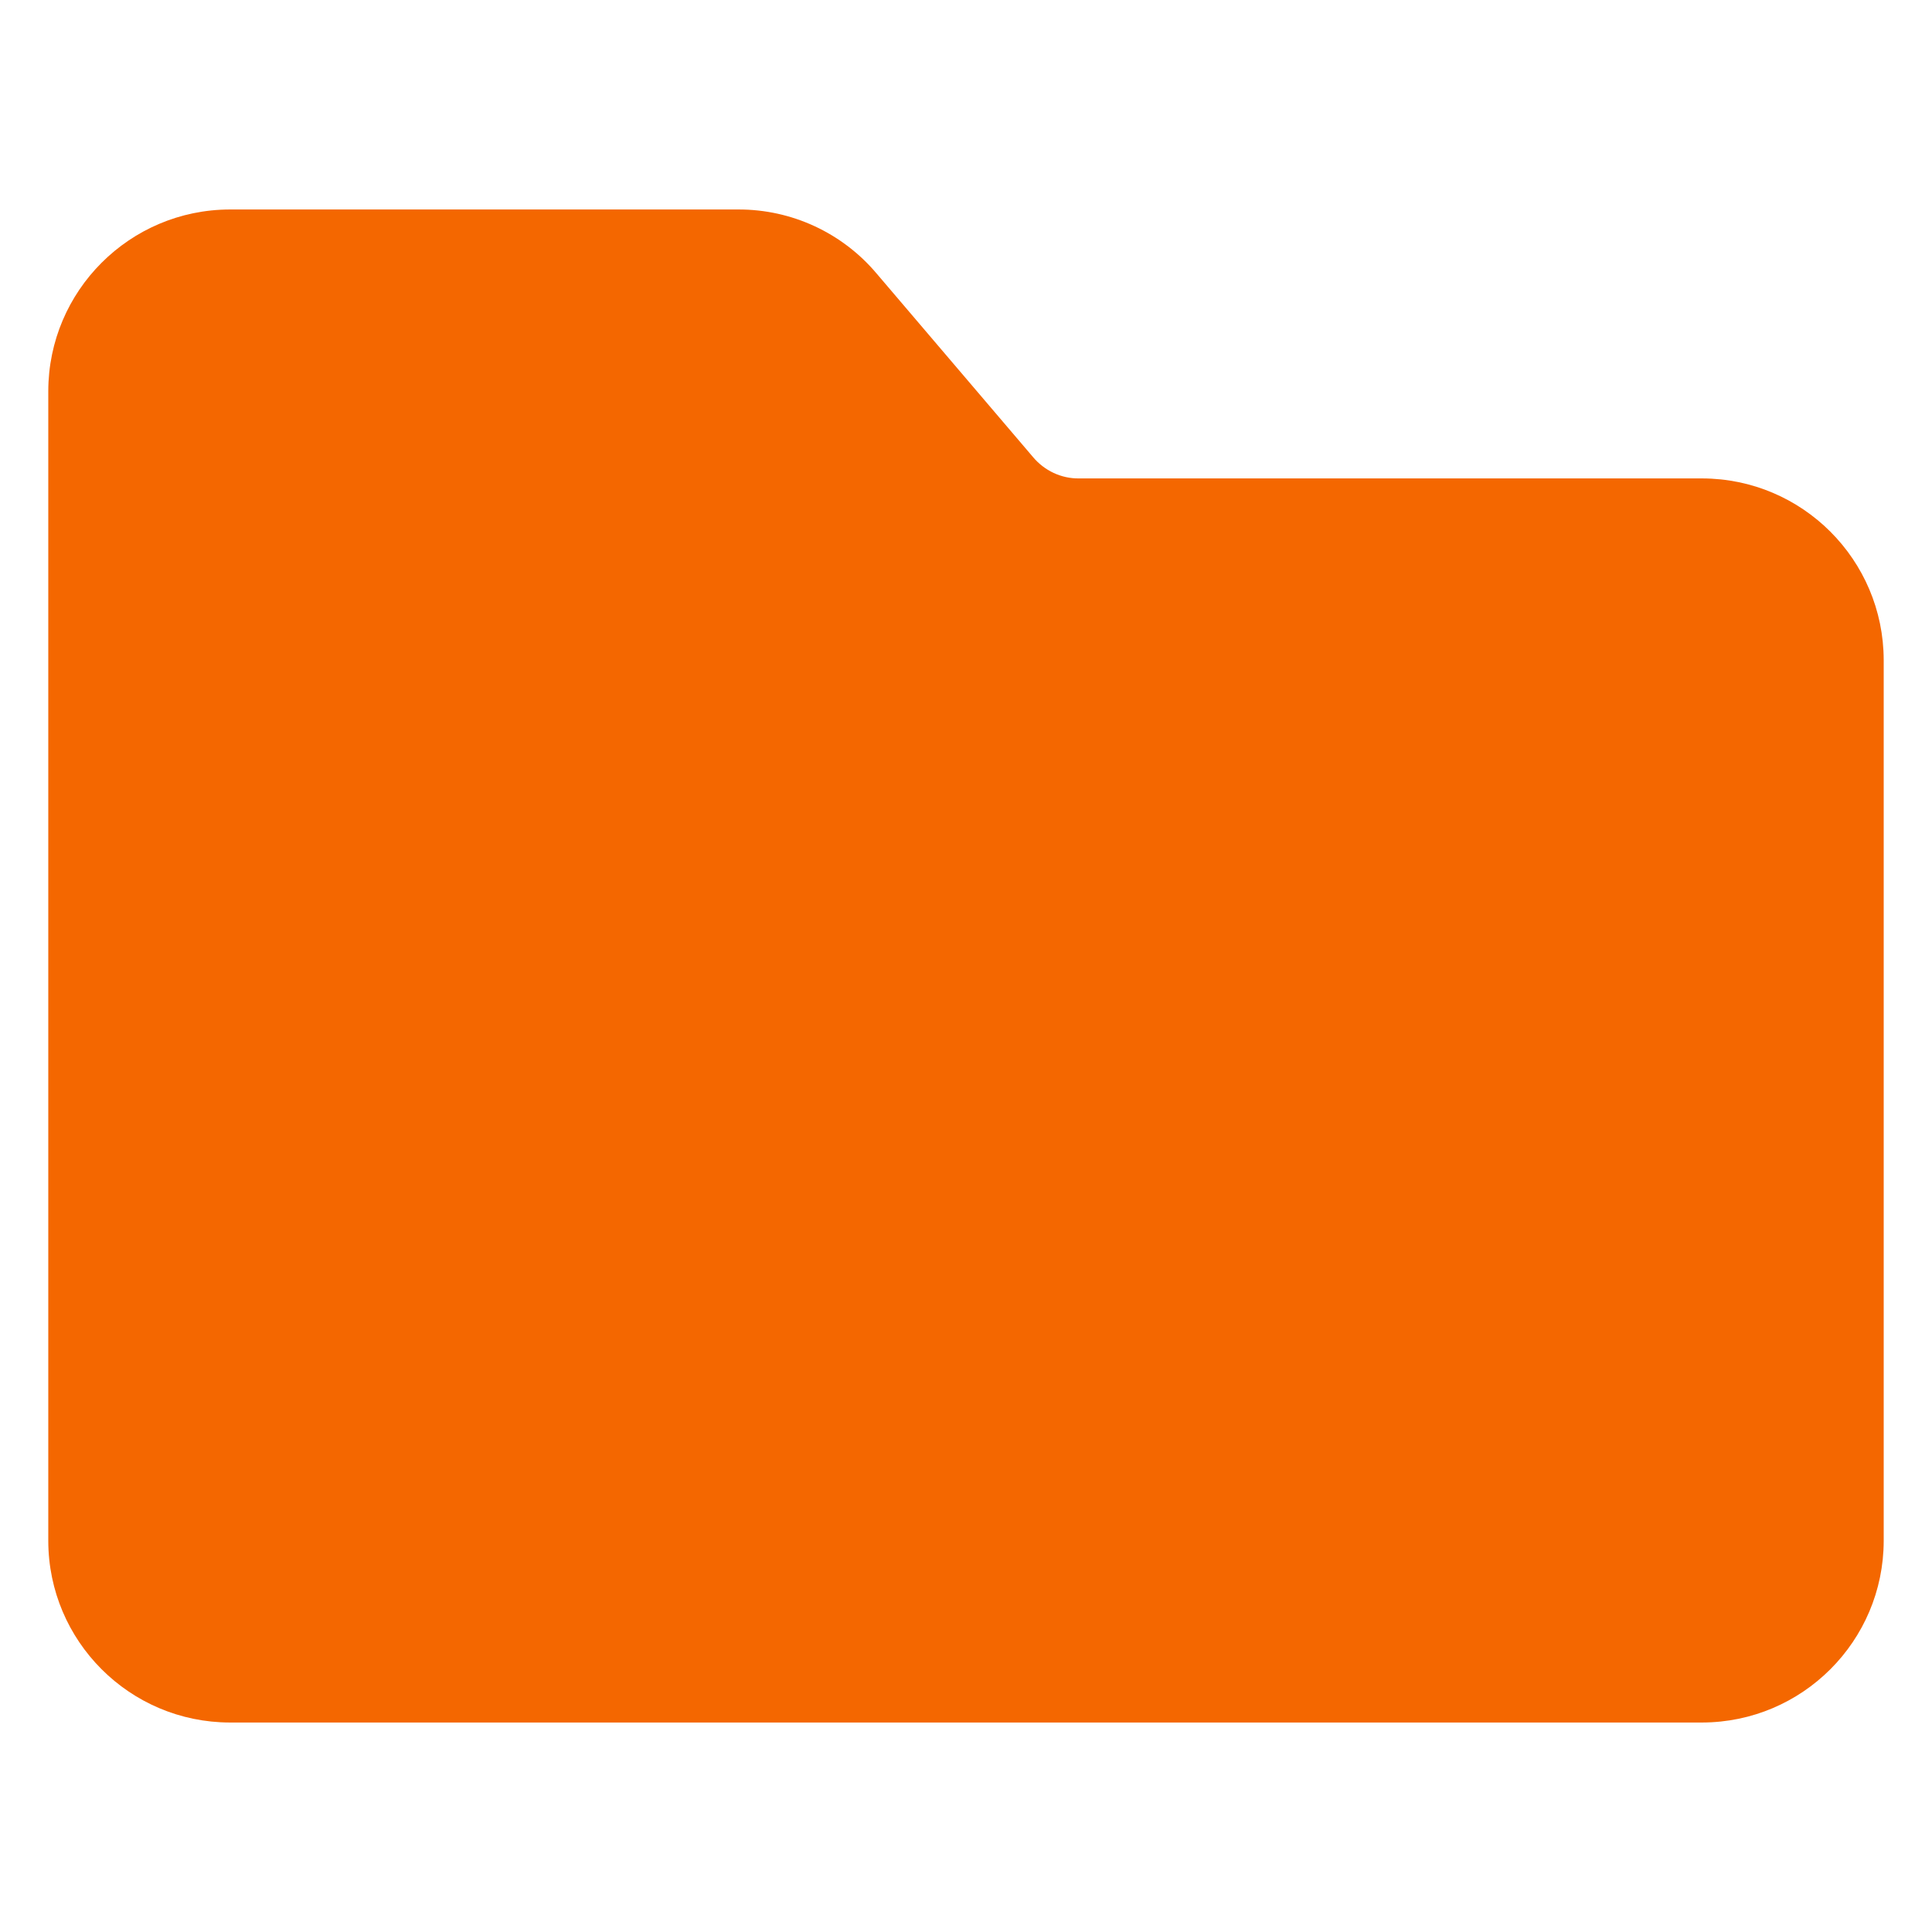
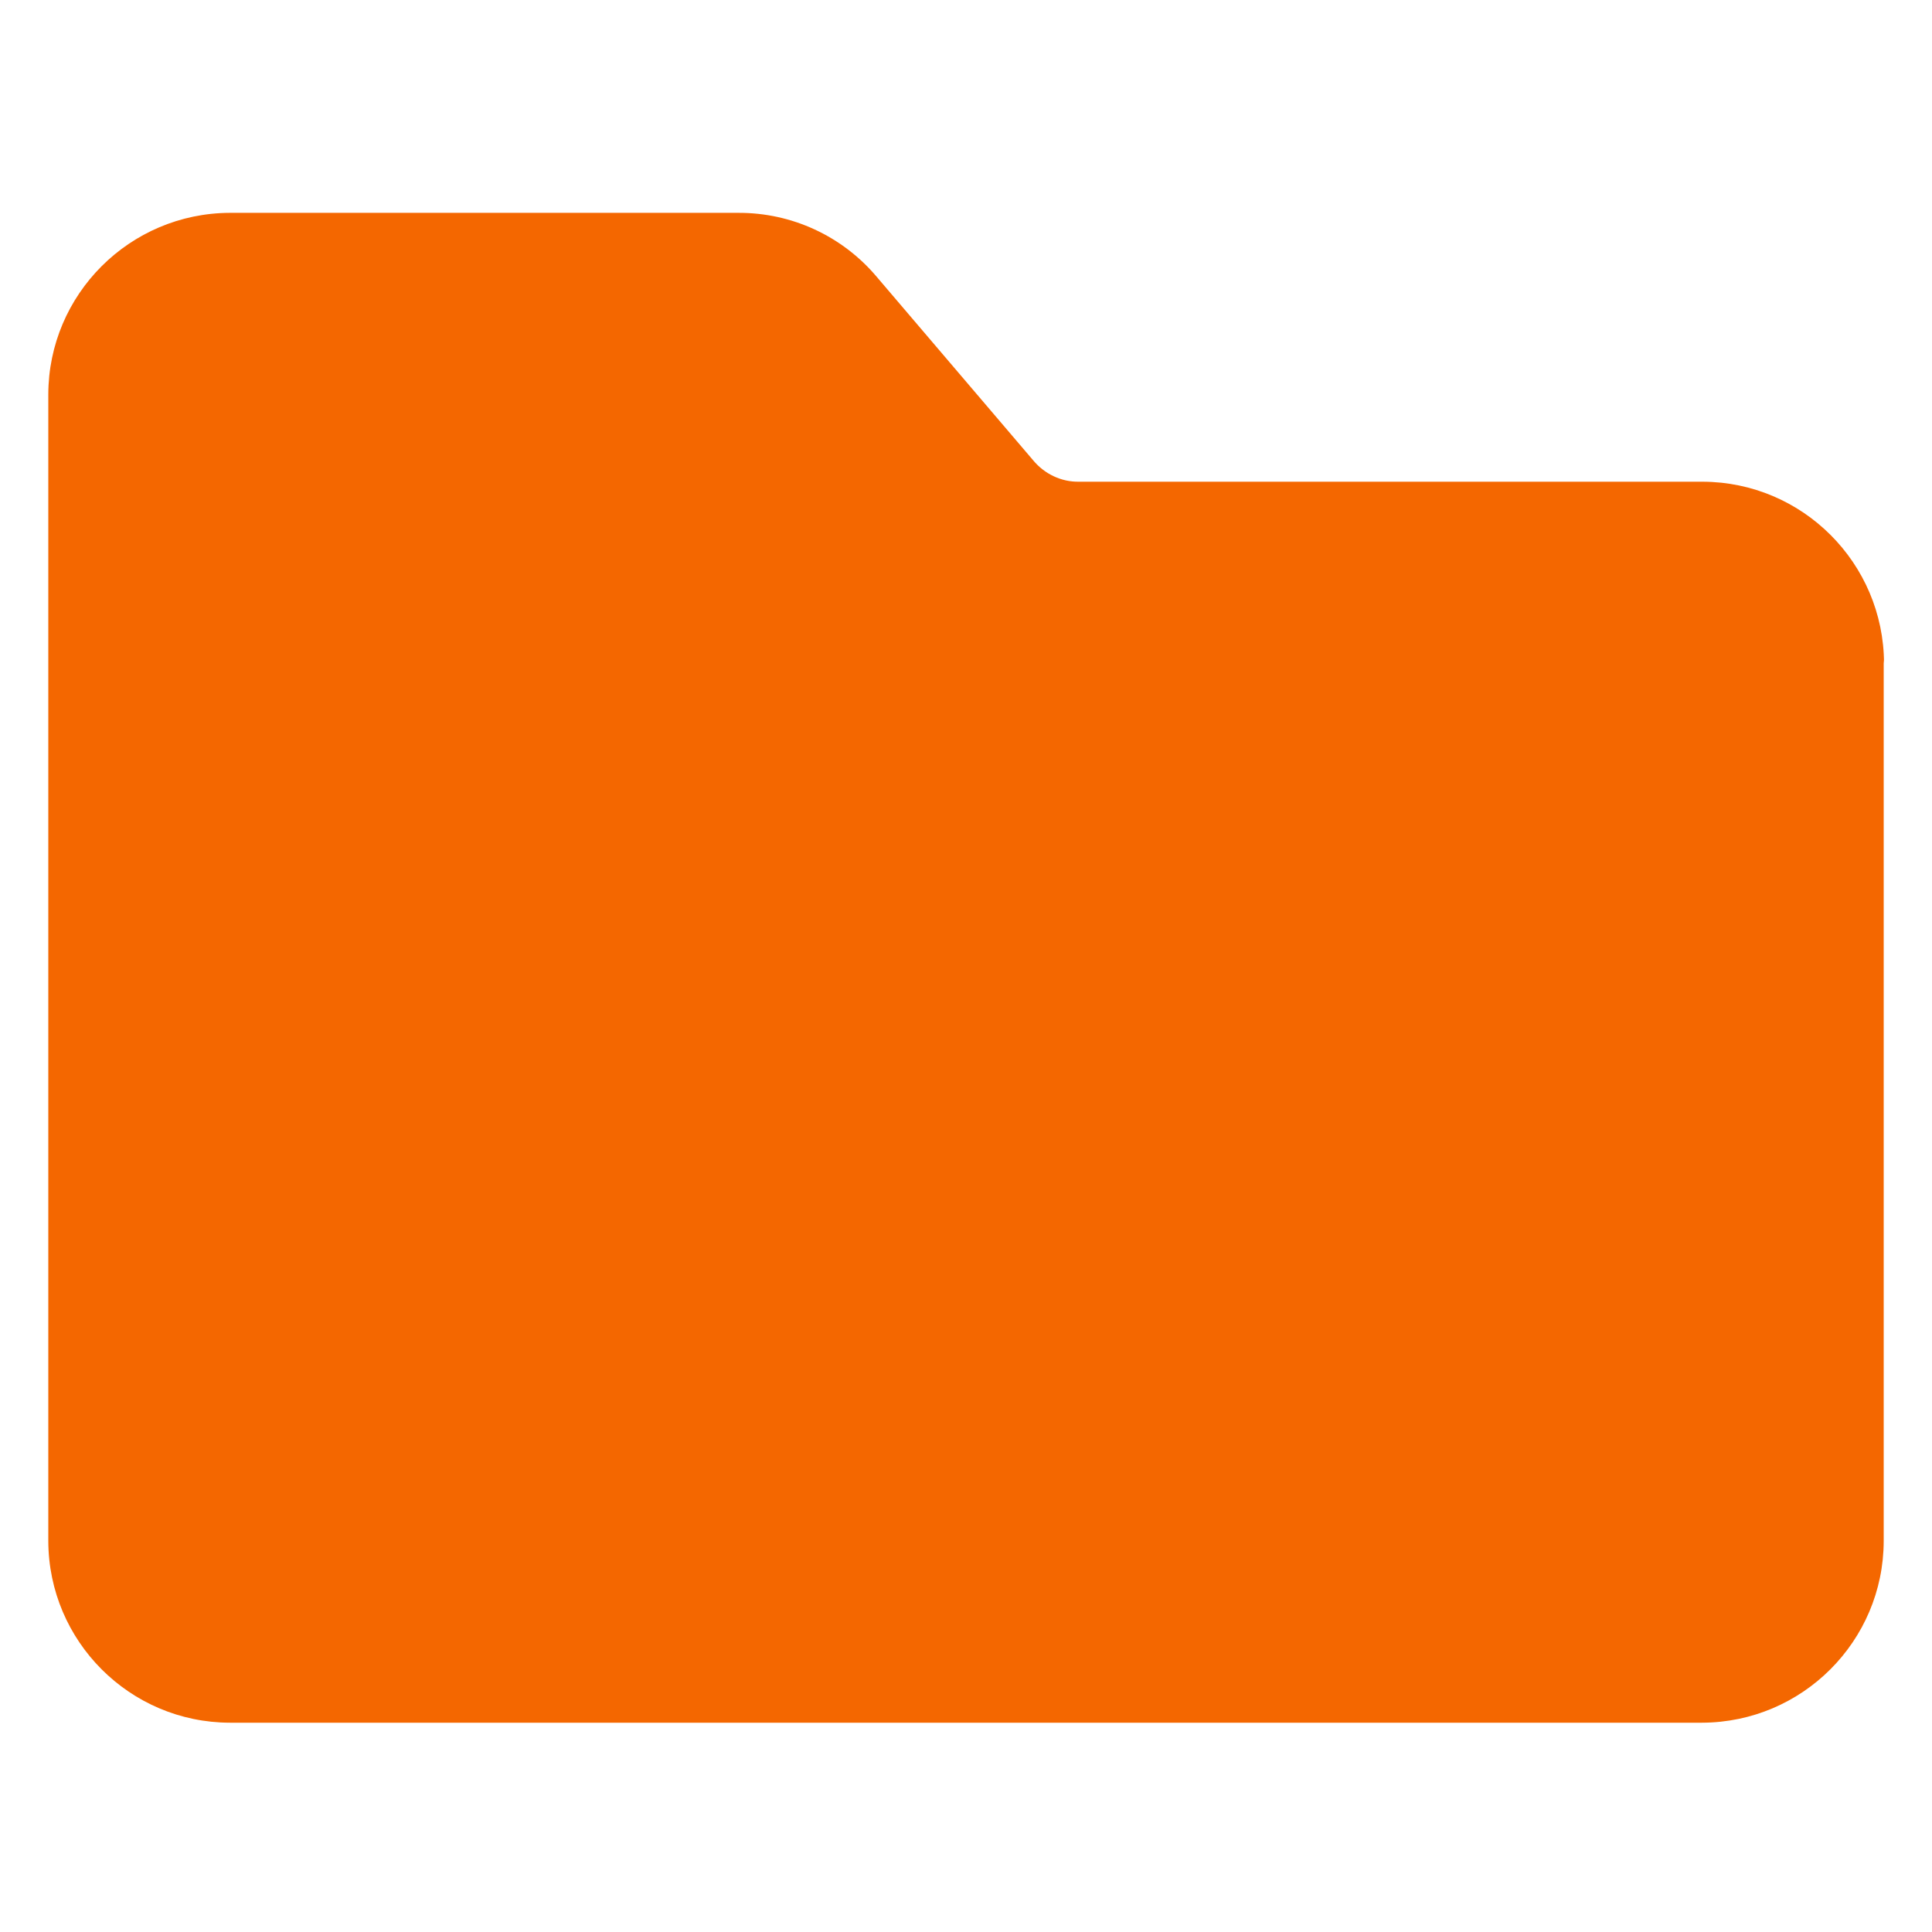
- <svg xmlns="http://www.w3.org/2000/svg" id="Layer_1" enable-background="new 0 0 100 100" viewBox="0 0 100 100">
-   <path d="m97.5 34.16v45.6c-.01 5.184-4.213 9.386-9.397 9.397h-76.207c-5.184-.01-9.386-4.213-9.397-9.397v-59.52c.01-5.184 4.213-9.386 9.397-9.397h26.311c2.767-.01 5.39 1.208 7.166 3.315l8.096 9.5c.589.702 1.456 1.115 2.375 1.105h32.259c5.184.01 9.386 4.213 9.397 9.397z" fill="#f46700" />
+ <svg xmlns="http://www.w3.org/2000/svg" width="60" height="60" viewBox="0 0 60 60">
+   <path d="M58.5 20.5V47.86c-.006 3.11-2.53 5.63-5.64 5.64H7.14c-3.11-.006-5.63-2.53-5.64-5.64V12.25c.006-3.11 2.53-5.63 5.64-5.64h15.79c1.66-.006 3.23.72 4.3 1.99l4.86 5.7c.35.42.87.67 1.42.66h19.36c3.11.006 5.63 2.53 5.64 5.64z" fill="#f46700" />
</svg>
